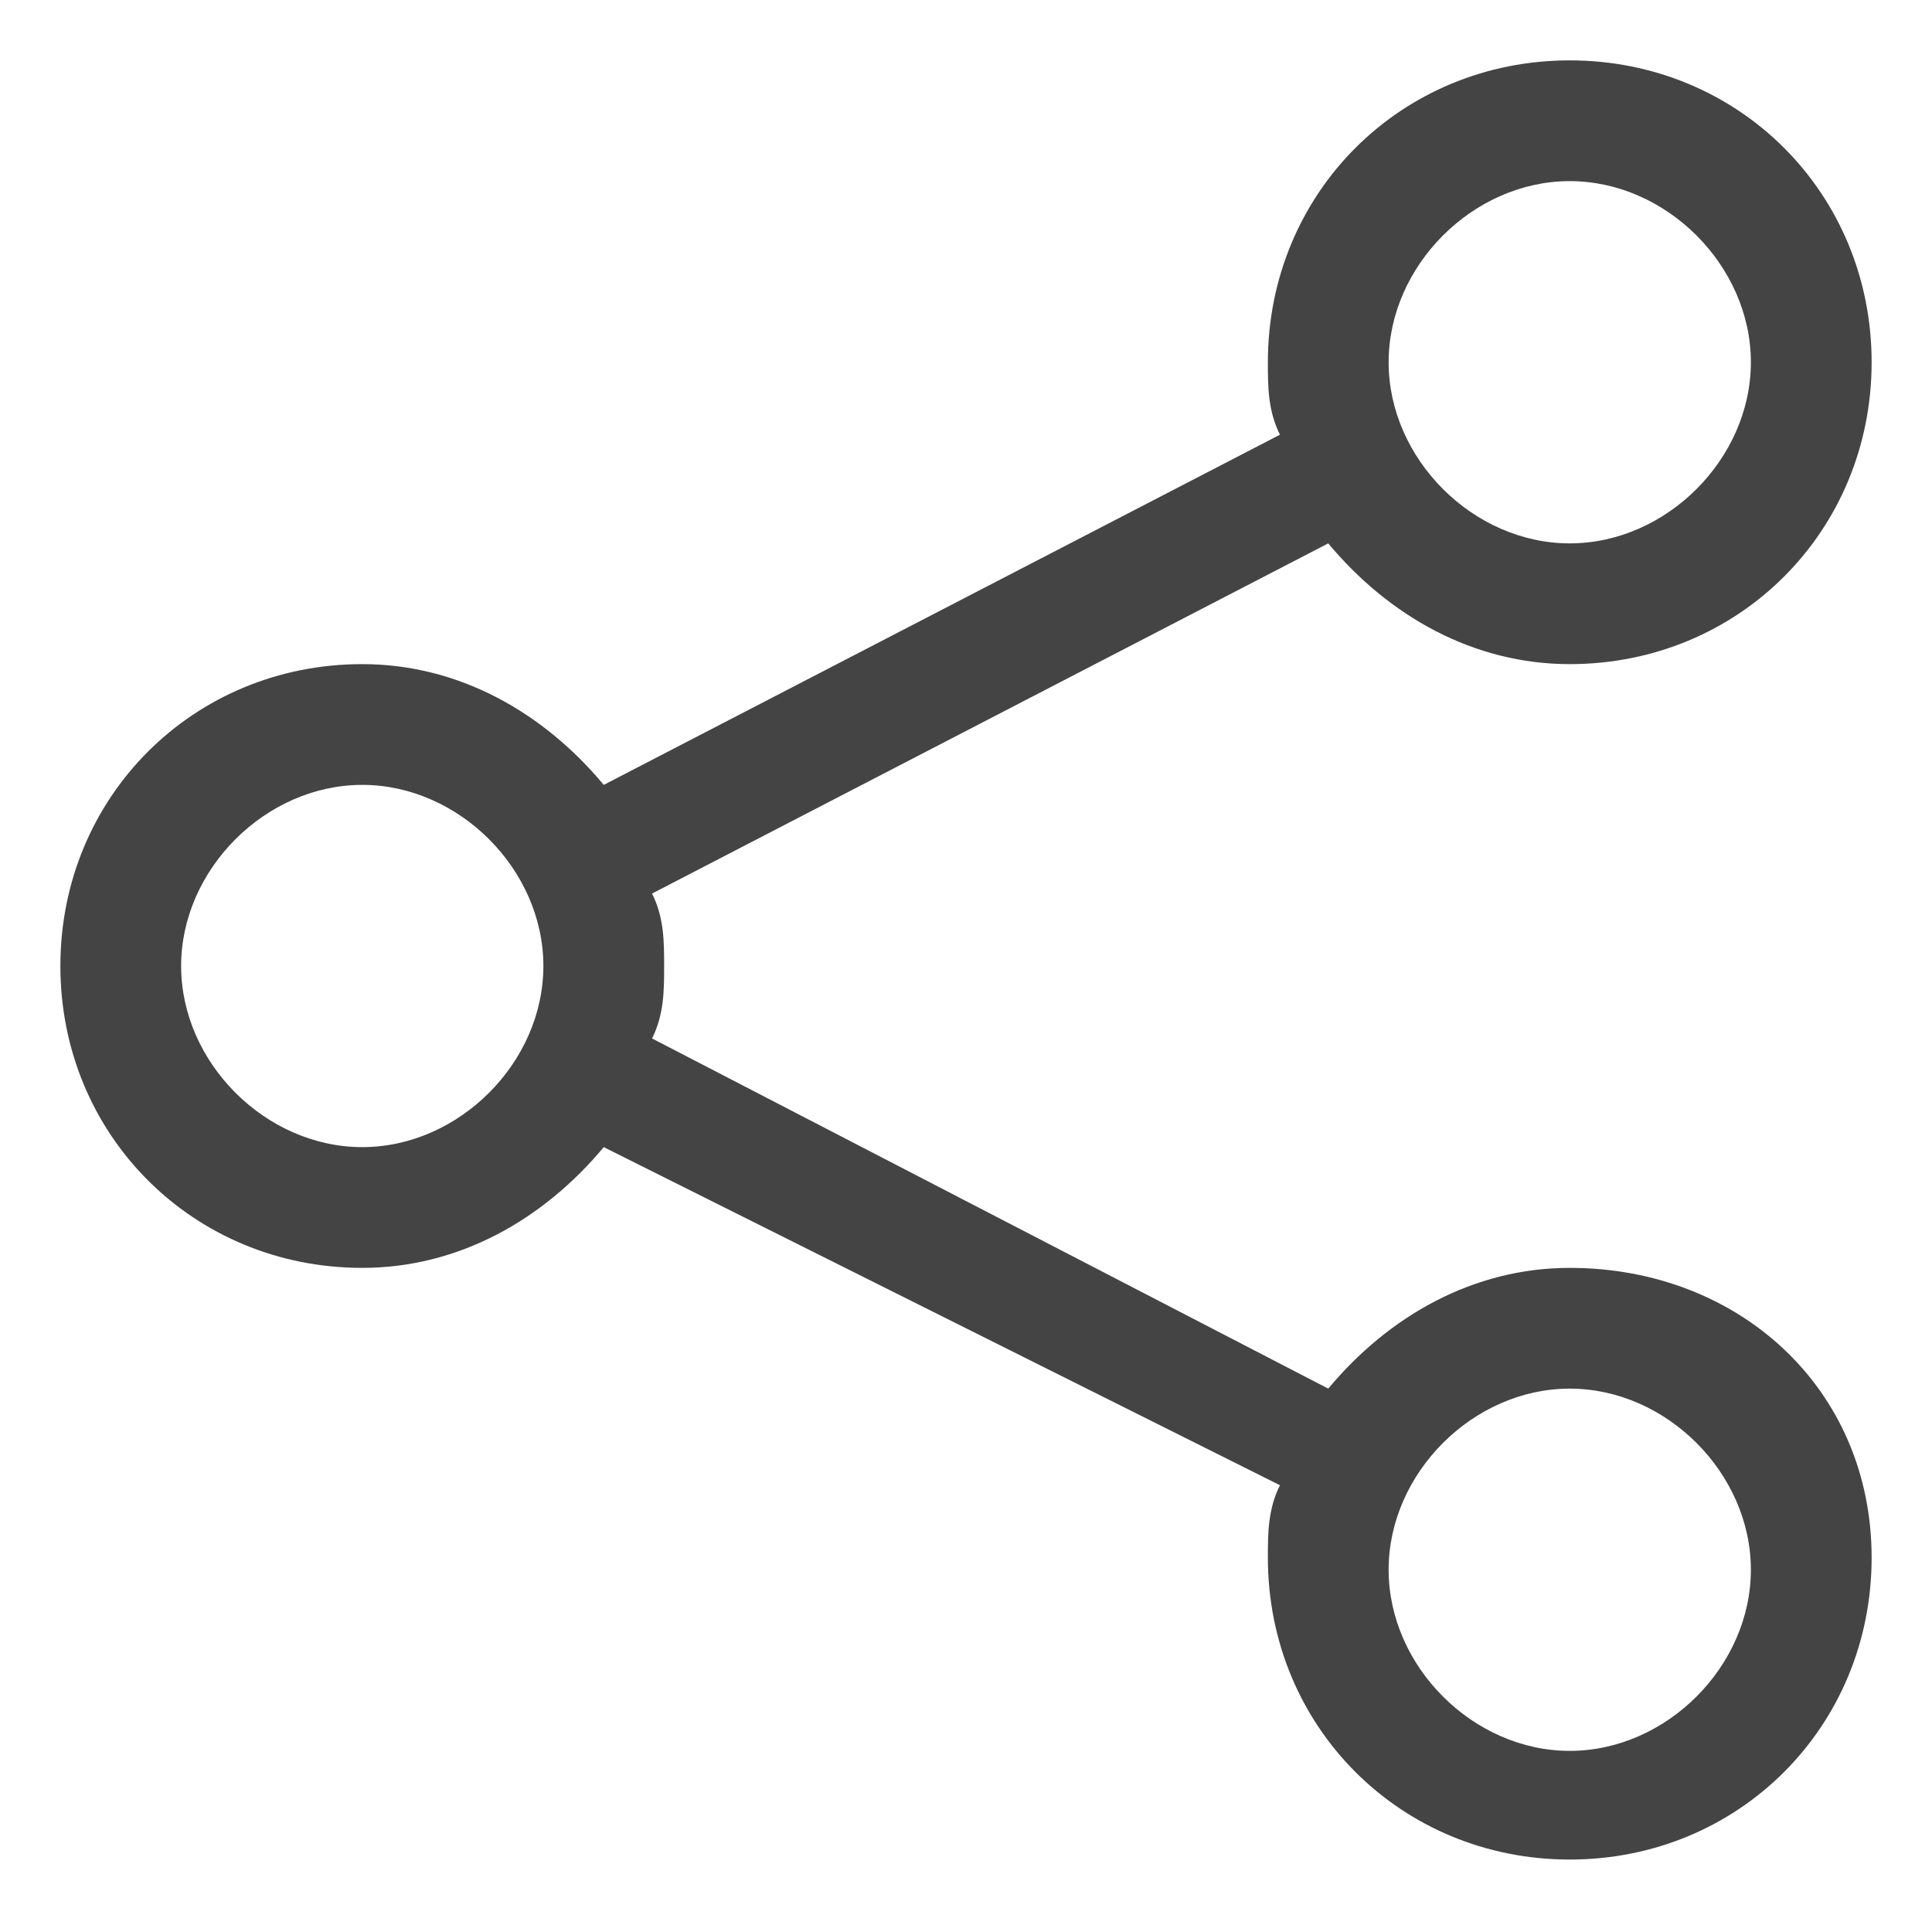
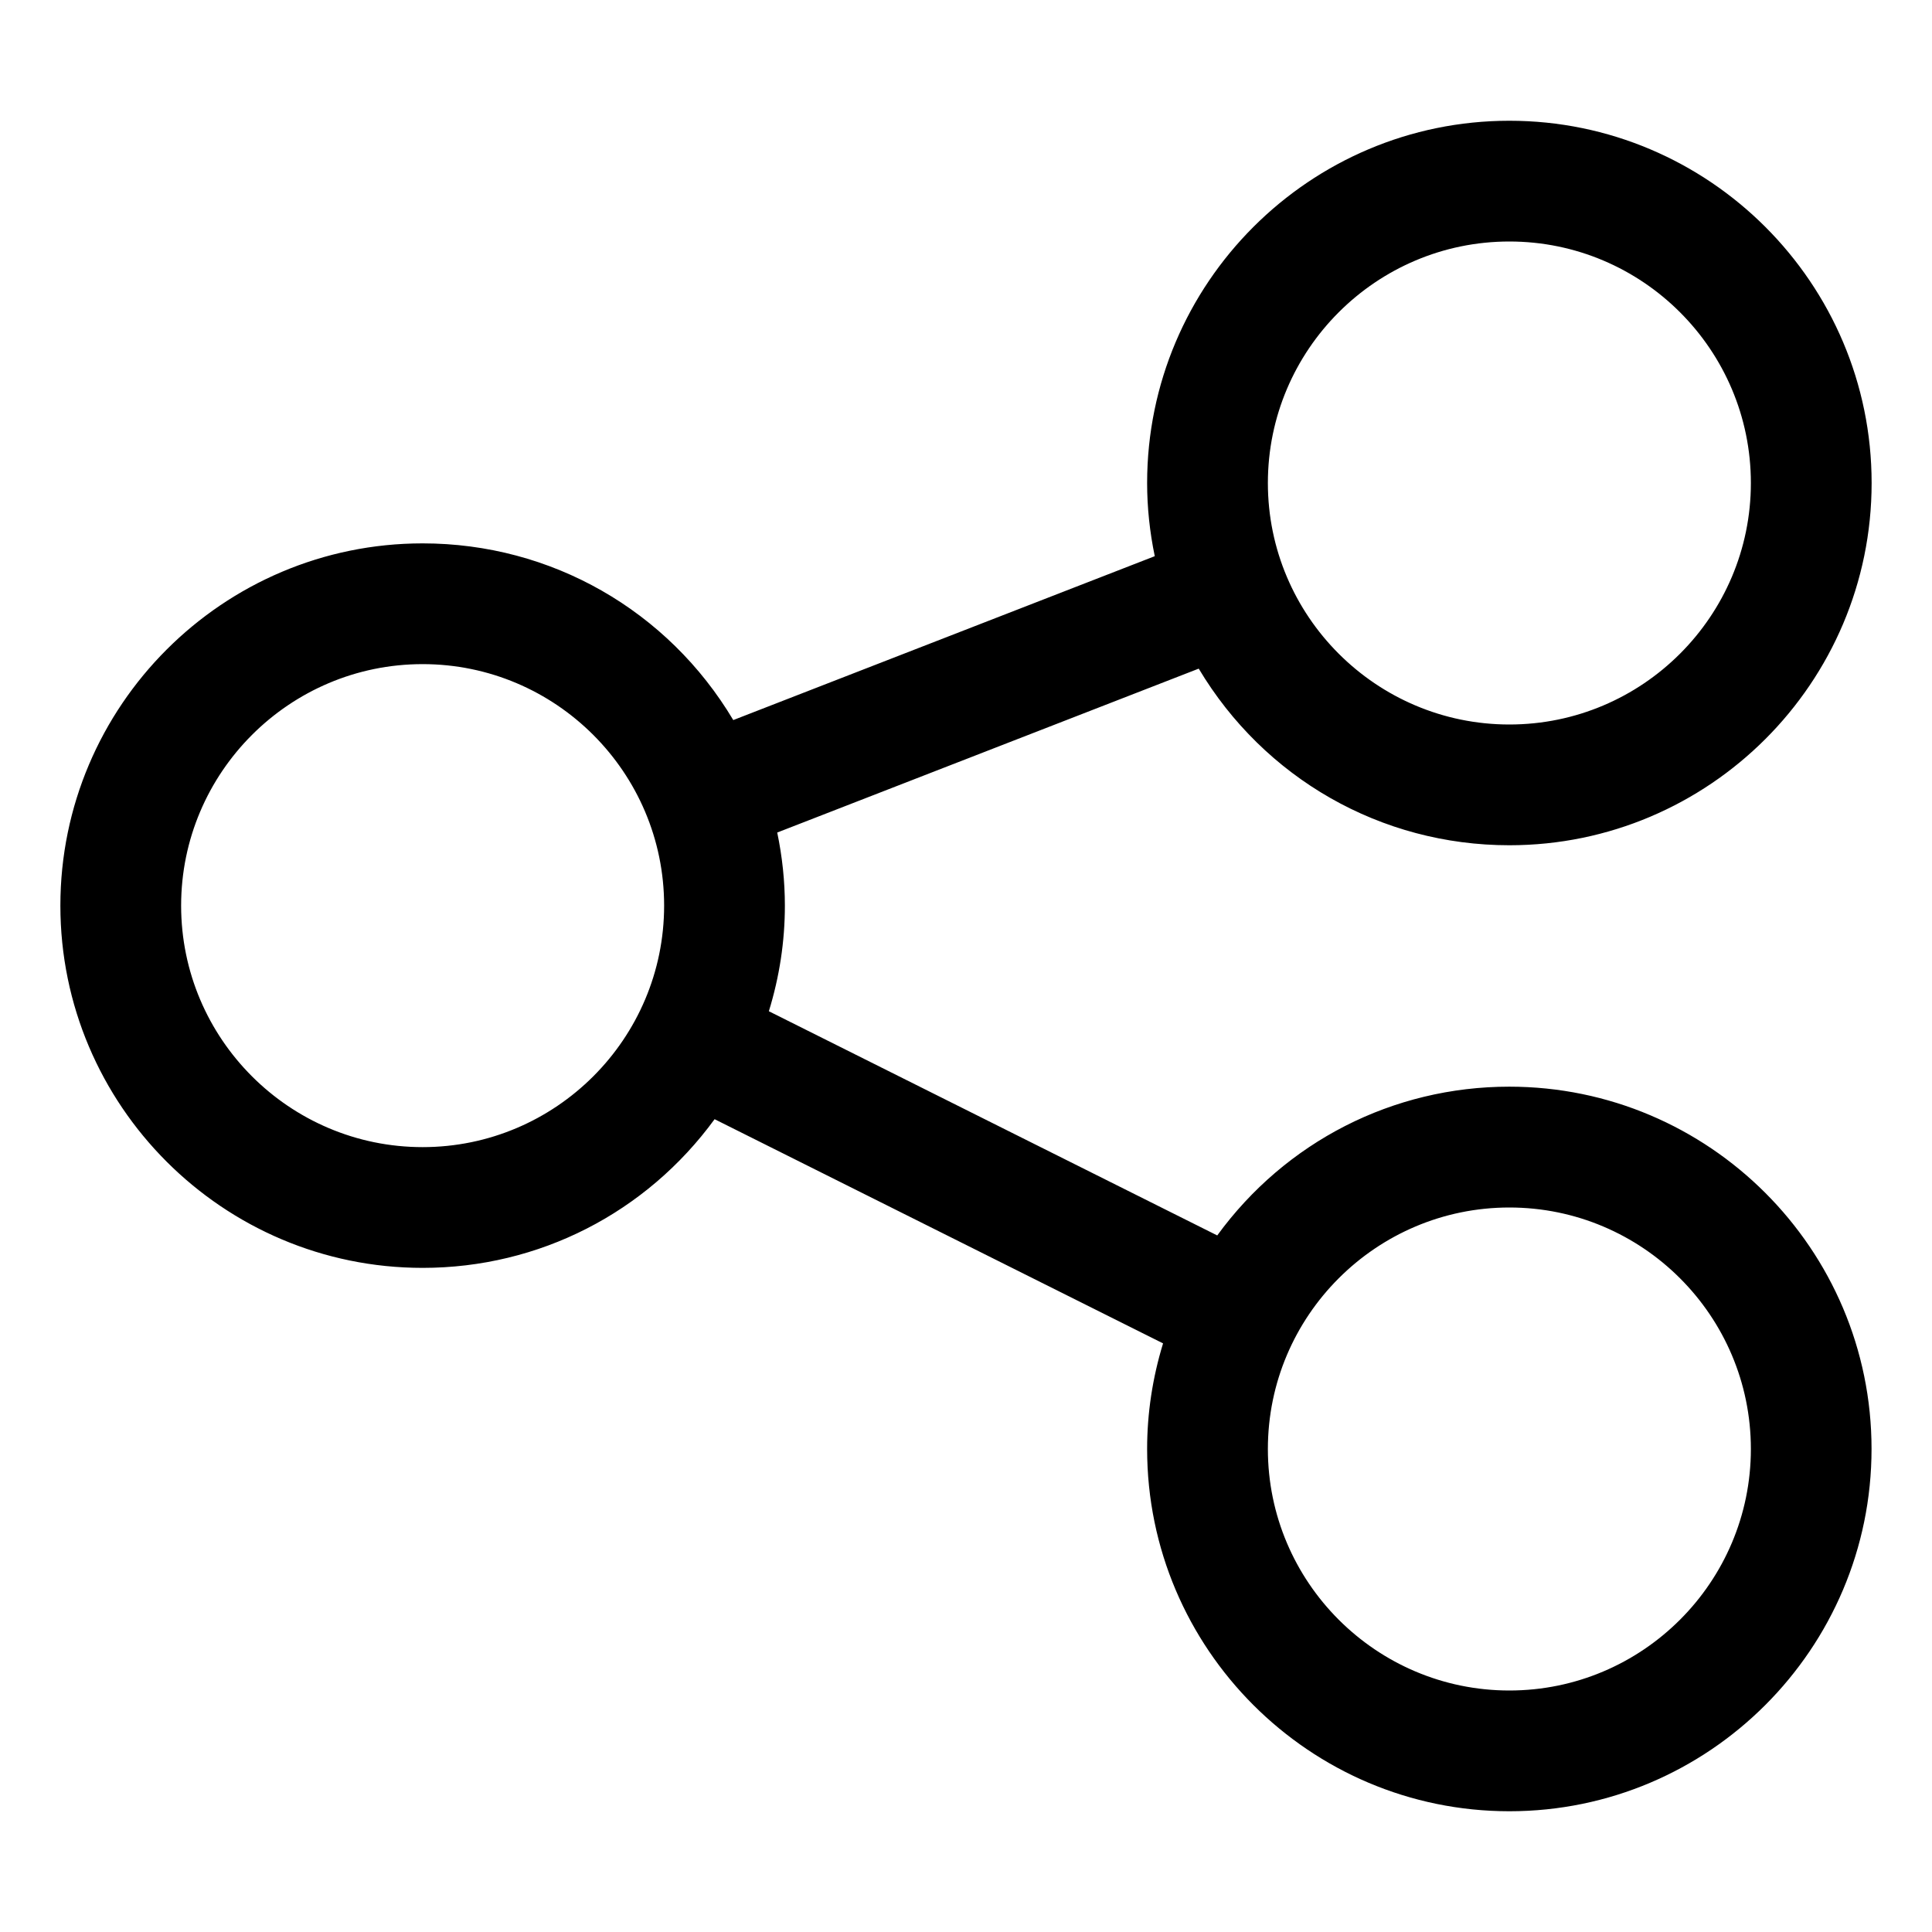
- <svg xmlns="http://www.w3.org/2000/svg" viewBox="0 0 32 32">
-   <path fill="#444" d="M26 21c-1.6 0-3 .8-4 2l-11.2-5.8c.2-.4.2-.8.2-1.2s0-.8-.2-1.2L22 9c1 1.2 2.4 2 4 2 2.8 0 5-2.2 5-5s-2.2-5-5-5-5 2.2-5 5c0 .4 0 .8.2 1.2L10 13c-1-1.2-2.4-2-4-2-2.8 0-5 2.2-5 5s2.2 5 5 5c1.6 0 3-.8 4-2l11.2 5.6c-.2.4-.2.8-.2 1.2 0 2.8 2.2 5 5 5s5-2.2 5-5-2.2-4.8-5-4.8zm0-18c1.6 0 3 1.4 3 3s-1.4 3-3 3-3-1.4-3-3 1.4-3 3-3zM6 19c-1.6 0-3-1.4-3-3s1.4-3 3-3 3 1.4 3 3-1.4 3-3 3zm20 10c-1.6 0-3-1.4-3-3s1.4-3 3-3 3 1.4 3 3-1.4 3-3 3z" />
+ <svg xmlns="http://www.w3.org/2000/svg" version="1.1" id="Layer_1" x="0px" y="0px" viewBox="0 0 24 24" style="enable-background:new 0 0 24 24;" xml:space="preserve">
+   <g>
+     <path d="M18.75,22.5c-2.481,0-4.5-2.019-4.5-4.5c0-0.444,0.067-0.884,0.198-1.312l-5.571-2.785   C8.029,15.065,6.697,15.75,5.25,15.75c-2.481,0-4.5-2.019-4.5-4.5c0-2.481,2.019-4.5,4.5-4.5c1.598,0,3.047,0.833,3.859,2.195   l5.236-2.036C14.282,6.607,14.25,6.302,14.25,6c0-2.481,2.019-4.5,4.5-4.5s4.5,2.019,4.5,4.5s-2.019,4.5-4.5,4.5   c-1.597,0-3.046-0.833-3.859-2.194l-5.236,2.036c0.063,0.302,0.095,0.606,0.095,0.908c0,0.444-0.067,0.884-0.199,1.312l5.57,2.785   c0.848-1.163,2.181-1.848,3.628-1.848c2.481,0,4.5,2.019,4.5,4.5S21.231,22.5,18.75,22.5z M18.75,15c-1.654,0-3,1.346-3,3   s1.346,3,3,3s3-1.346,3-3S20.404,15,18.75,15z M5.25,8.25c-1.654,0-3,1.346-3,3c0,1.654,1.346,3,3,3s3-1.346,3-3   C8.25,9.596,6.904,8.25,5.25,8.25z M18.75,3c-1.654,0-3,1.346-3,3s1.346,3,3,3s3-1.346,3-3S20.404,3,18.75,3z" />
+   </g>
</svg>
